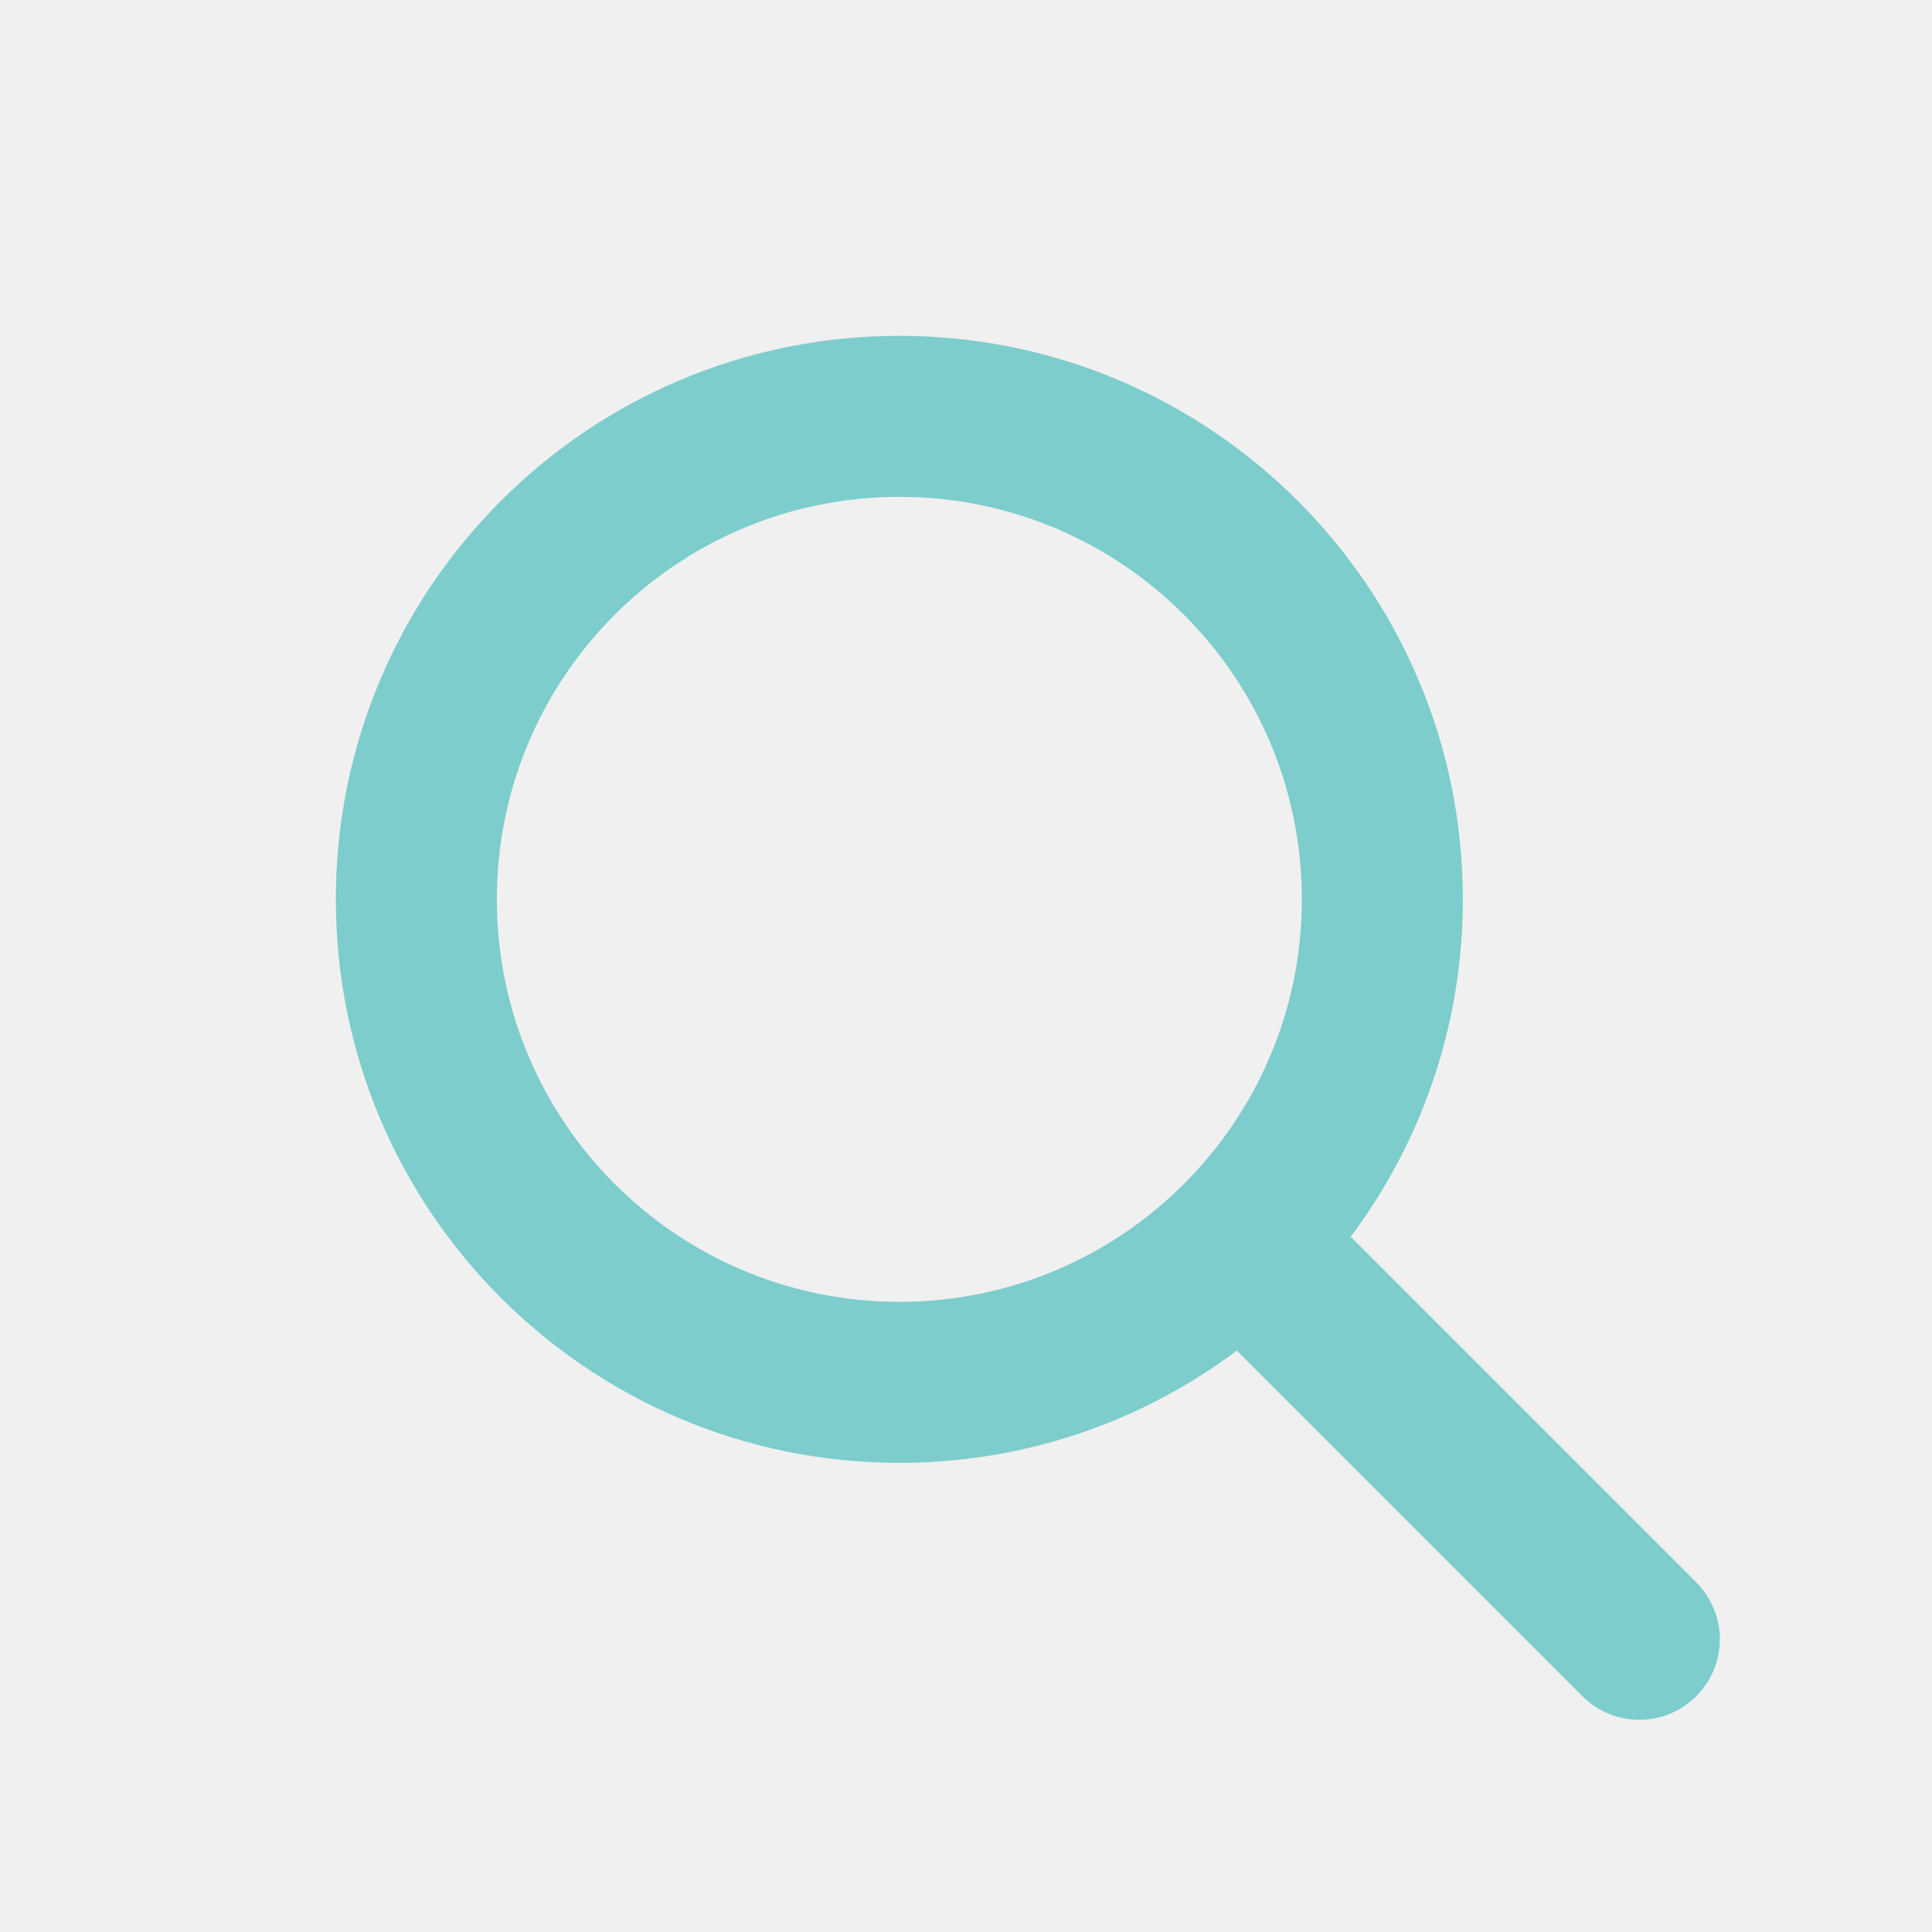
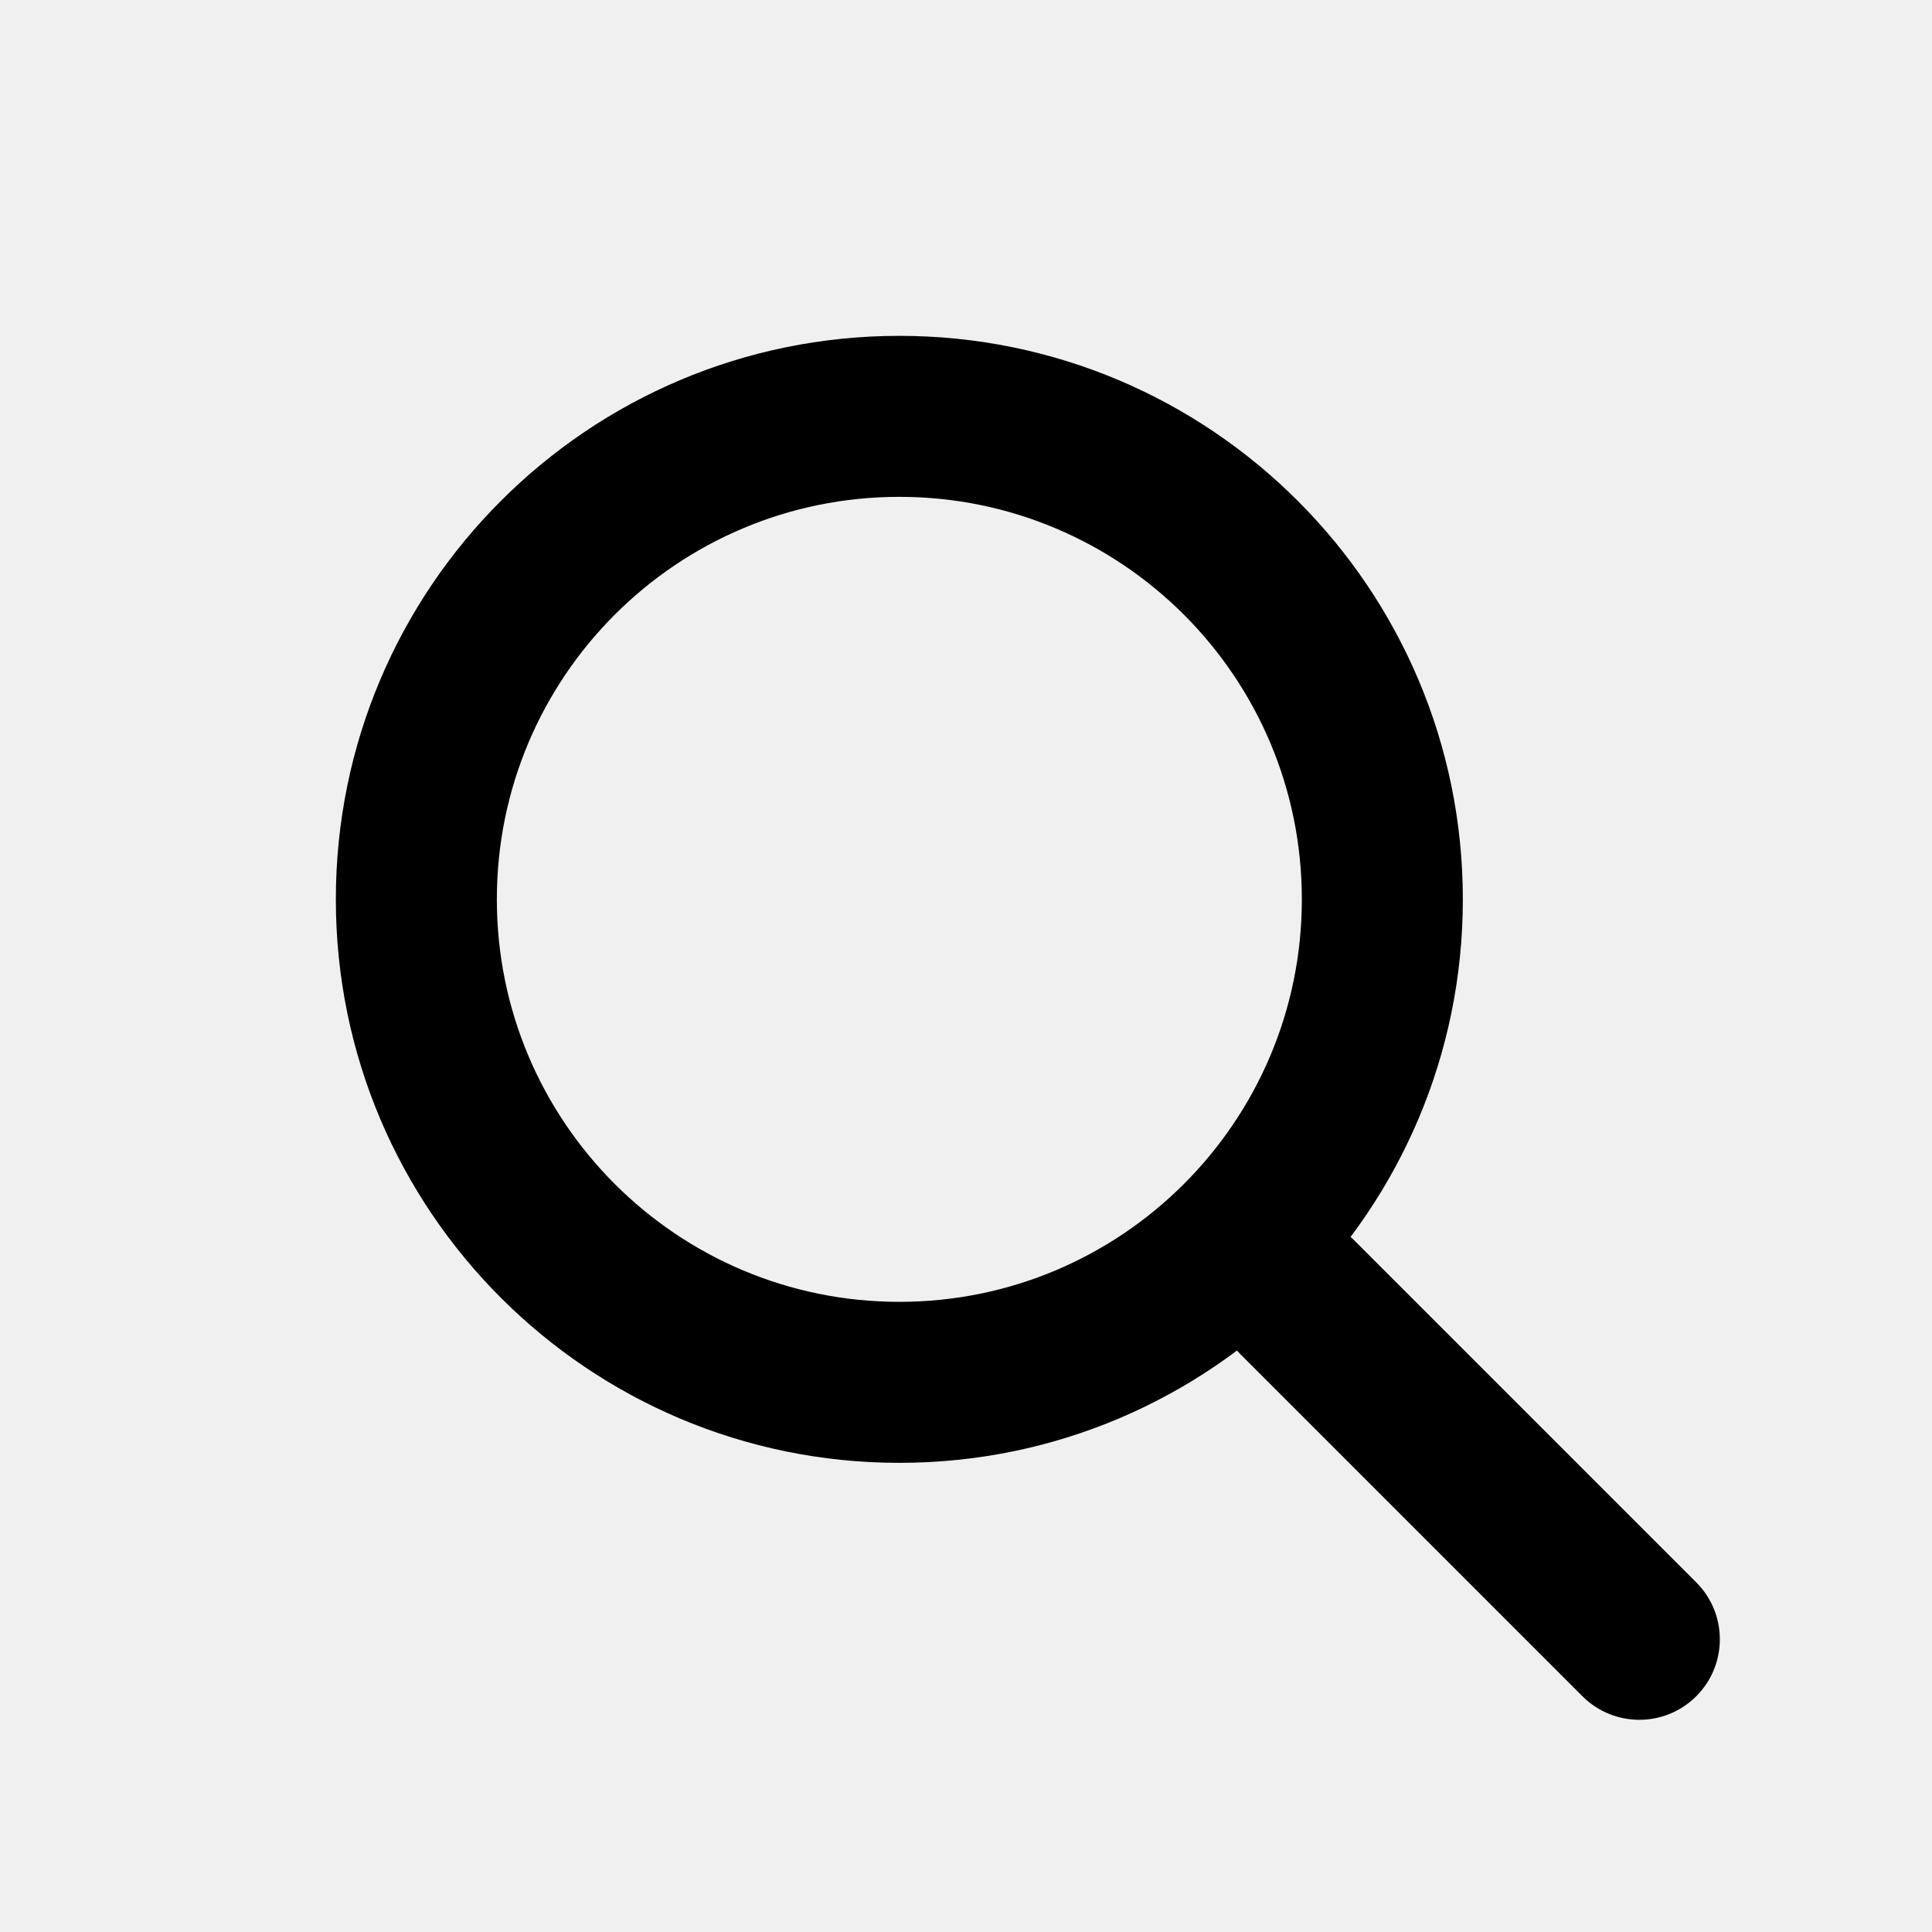
<svg xmlns="http://www.w3.org/2000/svg" xmlns:xlink="http://www.w3.org/1999/xlink" width="24px" height="24px" viewBox="0 0 24 24" version="1.1">
  <defs>
    <rect id="path-1" x="0" y="0" width="24" height="24" />
  </defs>
-   <g id="Icon/24/Search-teal" stroke="none" stroke-width="1" fill="none" fill-rule="evenodd">
+   <g id="Icon/24/Search-white" stroke="none" stroke-width="1" fill="none" fill-rule="evenodd">
    <g id="Search">
      <mask id="mask-2" fill="white">
        <use xlink:href="#path-1" />
      </mask>
      <g id="Mask" />
-       <rect id="Rectangle-2" fill="#7CCDCC" mask="url(#mask-2)" transform="translate(18.24264, 18.24264) rotate(-45) translate(-18.24264, -18.24264) " x="17.243" y="14.243" width="2" height="8" rx="1" />
-       <path d="M11.172,18.172 C7.306,18.172 4.172,15.038 4.172,11.172 C4.172,7.306 7.306,4.172 11.172,4.172 C15.038,4.172 18.172,7.306 18.172,11.172 C18.172,15.038 15.038,18.172 11.172,18.172 Z M11.172,16.172 C13.933,16.172 16.172,13.933 16.172,11.172 C16.172,8.41 13.933,6.172 11.172,6.172 C8.41,6.172 6.172,8.41 6.172,11.172 C6.172,13.933 8.41,16.172 11.172,16.172 Z" id="Oval" fill="#7CCDCC" fill-rule="nonzero" mask="url(#mask-2)" />
+       <rect id="Rectangle-2" fill="currentColor" mask="url(#mask-2)" transform="translate(18.24264, 18.24264) rotate(-45) translate(-18.24264, -18.24264) " x="17.243" y="14.243" width="2" height="8" rx="1" />
+       <path d="M11.172,18.172 C7.306,18.172 4.172,15.038 4.172,11.172 C4.172,7.306 7.306,4.172 11.172,4.172 C15.038,4.172 18.172,7.306 18.172,11.172 C18.172,15.038 15.038,18.172 11.172,18.172 Z M11.172,16.172 C13.933,16.172 16.172,13.933 16.172,11.172 C16.172,8.41 13.933,6.172 11.172,6.172 C8.41,6.172 6.172,8.41 6.172,11.172 C6.172,13.933 8.41,16.172 11.172,16.172 Z" id="Oval" fill="currentColor" fill-rule="nonzero" mask="url(#mask-2)" />
    </g>
  </g>
</svg>
